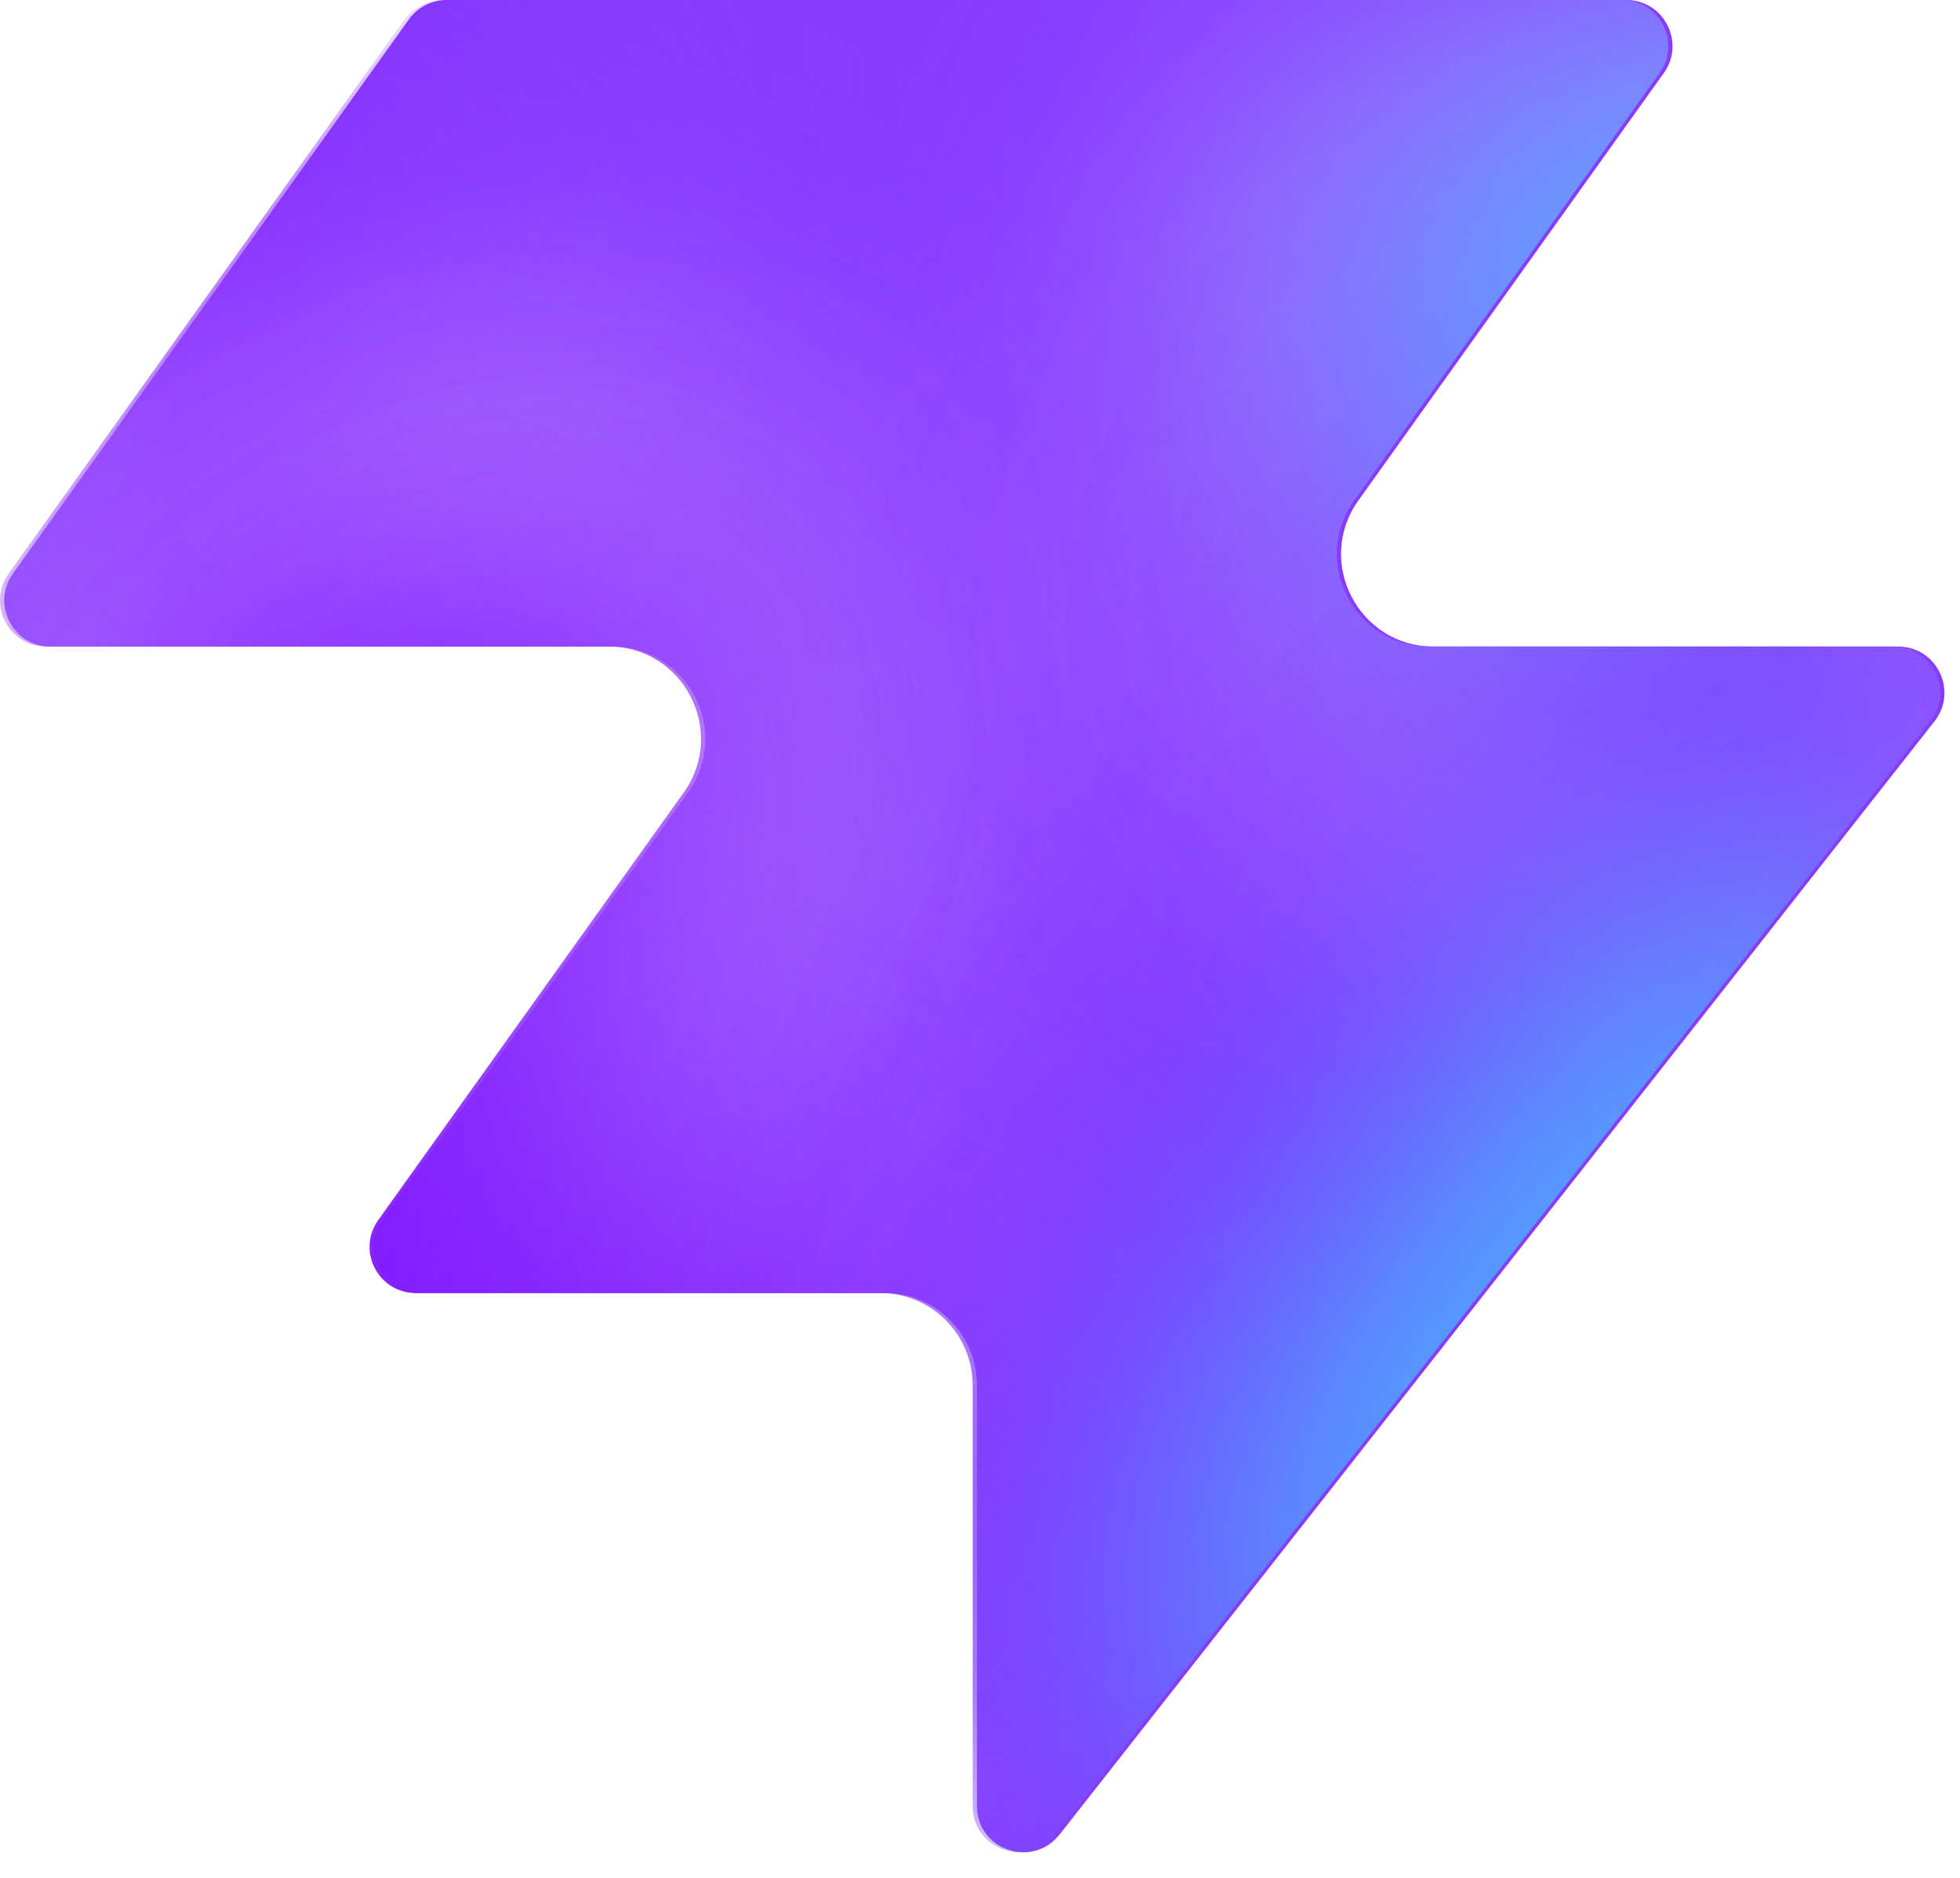
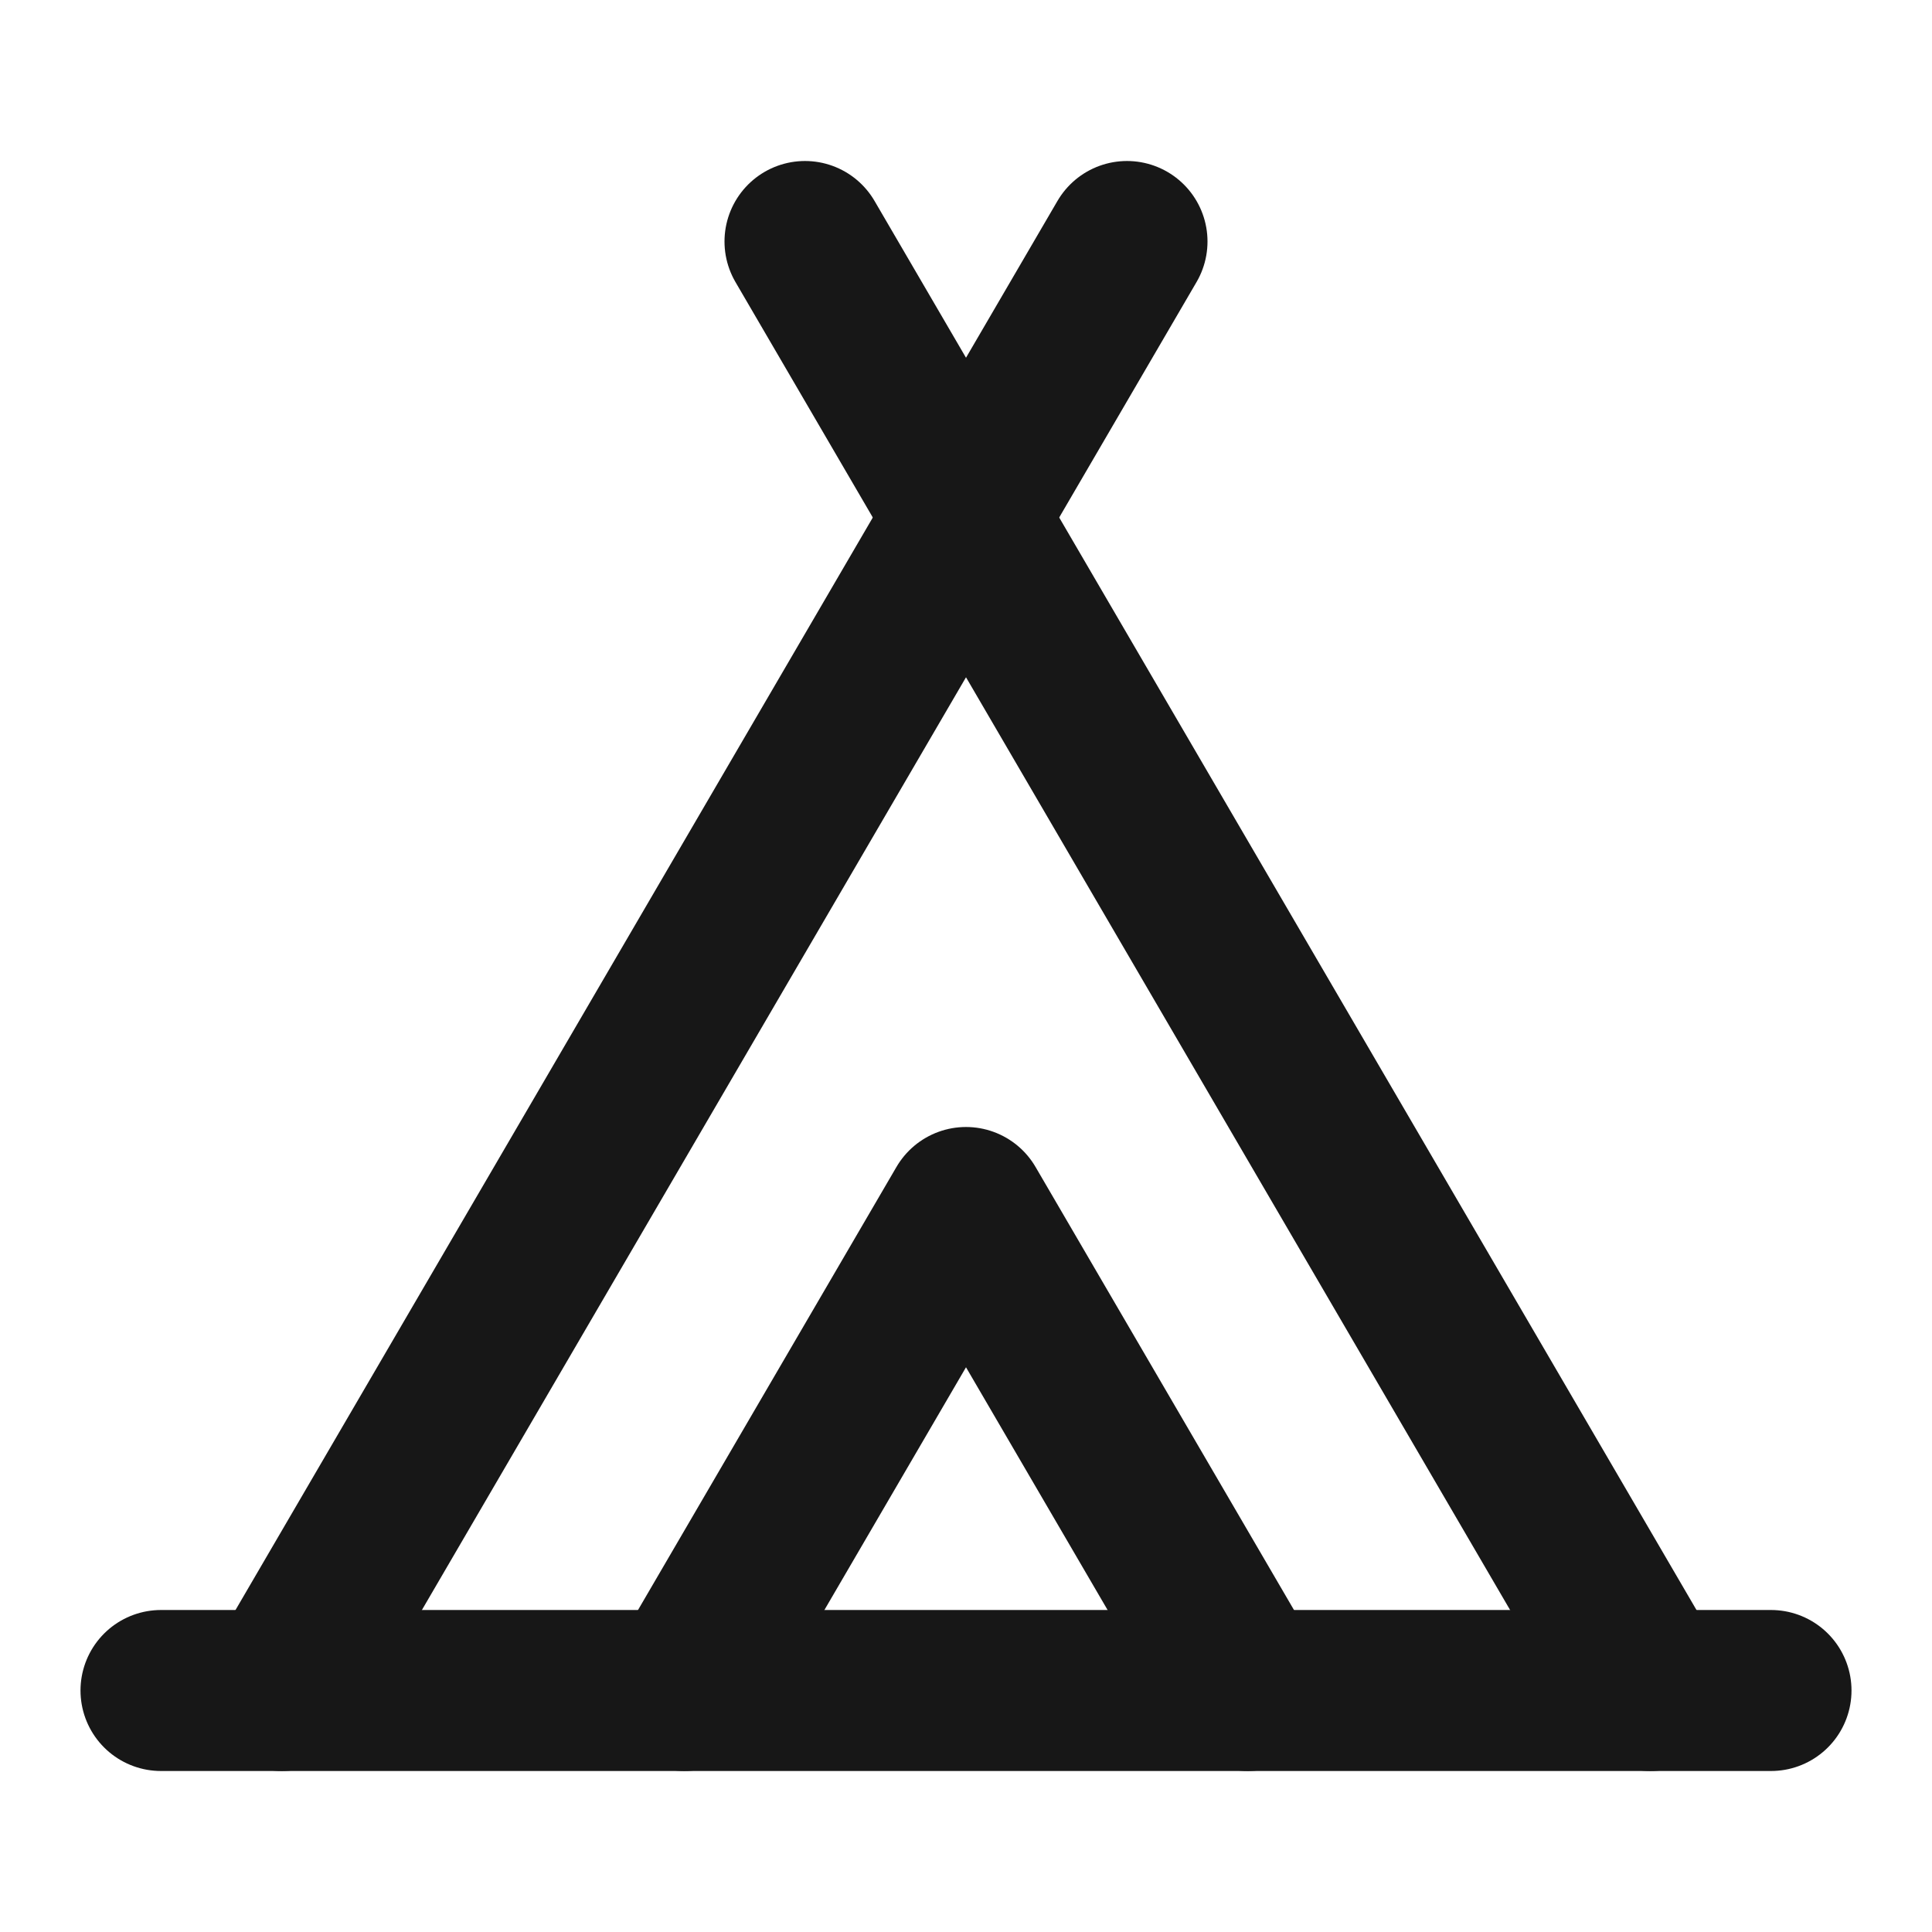
- <svg xmlns="http://www.w3.org/2000/svg" width="48" height="46" fill="none" viewBox="0 0 48 46">
-   <path fill="#863bff" d="M25.946 44.938c-.664.845-2.021.375-2.021-.698V33.937a2.26 2.26 0 0 0-2.262-2.262H10.287c-.92 0-1.456-1.04-.92-1.788l7.48-10.471c1.07-1.497 0-3.578-1.842-3.578H1.237c-.92 0-1.456-1.04-.92-1.788L10.013.474c.214-.297.556-.474.92-.474h28.894c.92 0 1.456 1.04.92 1.788l-7.48 10.471c-1.07 1.498 0 3.579 1.842 3.579h11.377c.943 0 1.473 1.088.89 1.83L25.947 44.94z" style="fill:#863bff;fill:color(display-p3 .525 .23 1);fill-opacity:1" />
-   <mask id="a" width="48" height="46" x="0" y="0" maskUnits="userSpaceOnUse" style="mask-type:alpha">
-     <path fill="#000" d="M25.842 44.938c-.664.844-2.021.375-2.021-.698V33.937a2.26 2.26 0 0 0-2.262-2.262H10.183c-.92 0-1.456-1.04-.92-1.788l7.48-10.471c1.07-1.498 0-3.579-1.842-3.579H1.133c-.92 0-1.456-1.04-.92-1.787L9.91.473c.214-.297.556-.474.92-.474h28.894c.92 0 1.456 1.04.92 1.788l-7.48 10.471c-1.07 1.498 0 3.578 1.842 3.578h11.377c.943 0 1.473 1.088.89 1.832L25.843 44.94z" style="fill:#000;fill-opacity:1" />
-   </mask>
-   <g mask="url(#a)">
-     <g filter="url(#b)">
-       <ellipse cx="5.508" cy="14.704" fill="#ede6ff" rx="5.508" ry="14.704" style="fill:#ede6ff;fill:color(display-p3 .927 .903 1);fill-opacity:1" transform="matrix(.00324 1 1 -.00324 -4.47 31.516)" />
-     </g>
-     <g filter="url(#c)">
-       <ellipse cx="10.399" cy="29.851" fill="#ede6ff" rx="10.399" ry="29.851" style="fill:#ede6ff;fill:color(display-p3 .927 .903 1);fill-opacity:1" transform="matrix(.00324 1 1 -.00324 -39.328 7.883)" />
-     </g>
-     <g filter="url(#d)">
-       <ellipse cx="5.508" cy="30.487" fill="#7e14ff" rx="5.508" ry="30.487" style="fill:#7e14ff;fill:color(display-p3 .492 .077 1);fill-opacity:1" transform="rotate(89.814 -25.913 -14.639)scale(1 -1)" />
-     </g>
-     <g filter="url(#e)">
-       <ellipse cx="5.508" cy="30.599" fill="#7e14ff" rx="5.508" ry="30.599" style="fill:#7e14ff;fill:color(display-p3 .492 .077 1);fill-opacity:1" transform="rotate(89.814 -32.644 -3.334)scale(1 -1)" />
-     </g>
-     <g filter="url(#f)">
-       <ellipse cx="5.508" cy="30.599" fill="#7e14ff" rx="5.508" ry="30.599" style="fill:#7e14ff;fill:color(display-p3 .492 .077 1);fill-opacity:1" transform="matrix(.00324 1 1 -.00324 -34.34 30.47)" />
-     </g>
-     <g filter="url(#g)">
-       <ellipse cx="14.072" cy="22.078" fill="#ede6ff" rx="14.072" ry="22.078" style="fill:#ede6ff;fill:color(display-p3 .927 .903 1);fill-opacity:1" transform="rotate(93.35 24.506 48.493)scale(-1 1)" />
-     </g>
-     <g filter="url(#h)">
-       <ellipse cx="3.47" cy="21.501" fill="#7e14ff" rx="3.47" ry="21.501" style="fill:#7e14ff;fill:color(display-p3 .492 .077 1);fill-opacity:1" transform="rotate(89.009 28.708 47.59)scale(-1 1)" />
-     </g>
-     <g filter="url(#i)">
-       <ellipse cx="3.47" cy="21.501" fill="#7e14ff" rx="3.47" ry="21.501" style="fill:#7e14ff;fill:color(display-p3 .492 .077 1);fill-opacity:1" transform="rotate(89.009 28.708 47.59)scale(-1 1)" />
-     </g>
-     <g filter="url(#j)">
-       <ellipse cx=".387" cy="8.972" fill="#7e14ff" rx="4.407" ry="29.108" style="fill:#7e14ff;fill:color(display-p3 .492 .077 1);fill-opacity:1" transform="rotate(39.51 .387 8.972)" />
-     </g>
-     <g filter="url(#k)">
-       <ellipse cx="47.523" cy="-6.092" fill="#7e14ff" rx="4.407" ry="29.108" style="fill:#7e14ff;fill:color(display-p3 .492 .077 1);fill-opacity:1" transform="rotate(37.892 47.523 -6.092)" />
-     </g>
-     <g filter="url(#l)">
-       <ellipse cx="41.412" cy="6.333" fill="#47bfff" rx="5.971" ry="9.665" style="fill:#47bfff;fill:color(display-p3 .28 .748 1);fill-opacity:1" transform="rotate(37.892 41.412 6.333)" />
-     </g>
-     <g filter="url(#m)">
-       <ellipse cx="-1.879" cy="38.332" fill="#7e14ff" rx="4.407" ry="29.108" style="fill:#7e14ff;fill:color(display-p3 .492 .077 1);fill-opacity:1" transform="rotate(37.892 -1.88 38.332)" />
-     </g>
-     <g filter="url(#n)">
-       <ellipse cx="-1.879" cy="38.332" fill="#7e14ff" rx="4.407" ry="29.108" style="fill:#7e14ff;fill:color(display-p3 .492 .077 1);fill-opacity:1" transform="rotate(37.892 -1.88 38.332)" />
-     </g>
-     <g filter="url(#o)">
-       <ellipse cx="35.651" cy="29.907" fill="#7e14ff" rx="4.407" ry="29.108" style="fill:#7e14ff;fill:color(display-p3 .492 .077 1);fill-opacity:1" transform="rotate(37.892 35.651 29.907)" />
-     </g>
-     <g filter="url(#p)">
-       <ellipse cx="38.418" cy="32.4" fill="#47bfff" rx="5.971" ry="15.297" style="fill:#47bfff;fill:color(display-p3 .28 .748 1);fill-opacity:1" transform="rotate(37.892 38.418 32.4)" />
-     </g>
-   </g>
-   <defs>
-     <filter id="b" width="60.045" height="41.654" x="-19.77" y="16.149" color-interpolation-filters="sRGB" filterUnits="userSpaceOnUse">
-       <feFlood flood-opacity="0" result="BackgroundImageFix" />
-       <feBlend in="SourceGraphic" in2="BackgroundImageFix" result="shape" />
-       <feGaussianBlur result="effect1_foregroundBlur_2002_17158" stdDeviation="7.659" />
-     </filter>
-     <filter id="c" width="90.34" height="51.437" x="-54.613" y="-7.533" color-interpolation-filters="sRGB" filterUnits="userSpaceOnUse">
-       <feFlood flood-opacity="0" result="BackgroundImageFix" />
-       <feBlend in="SourceGraphic" in2="BackgroundImageFix" result="shape" />
-       <feGaussianBlur result="effect1_foregroundBlur_2002_17158" stdDeviation="7.659" />
-     </filter>
-     <filter id="d" width="79.355" height="29.4" x="-49.64" y="2.03" color-interpolation-filters="sRGB" filterUnits="userSpaceOnUse">
-       <feFlood flood-opacity="0" result="BackgroundImageFix" />
-       <feBlend in="SourceGraphic" in2="BackgroundImageFix" result="shape" />
-       <feGaussianBlur result="effect1_foregroundBlur_2002_17158" stdDeviation="4.596" />
-     </filter>
-     <filter id="e" width="79.579" height="29.4" x="-45.045" y="20.029" color-interpolation-filters="sRGB" filterUnits="userSpaceOnUse">
-       <feFlood flood-opacity="0" result="BackgroundImageFix" />
-       <feBlend in="SourceGraphic" in2="BackgroundImageFix" result="shape" />
-       <feGaussianBlur result="effect1_foregroundBlur_2002_17158" stdDeviation="4.596" />
-     </filter>
-     <filter id="f" width="79.579" height="29.4" x="-43.513" y="21.178" color-interpolation-filters="sRGB" filterUnits="userSpaceOnUse">
-       <feFlood flood-opacity="0" result="BackgroundImageFix" />
-       <feBlend in="SourceGraphic" in2="BackgroundImageFix" result="shape" />
-       <feGaussianBlur result="effect1_foregroundBlur_2002_17158" stdDeviation="4.596" />
-     </filter>
-     <filter id="g" width="74.749" height="58.852" x="15.756" y="-17.901" color-interpolation-filters="sRGB" filterUnits="userSpaceOnUse">
-       <feFlood flood-opacity="0" result="BackgroundImageFix" />
-       <feBlend in="SourceGraphic" in2="BackgroundImageFix" result="shape" />
-       <feGaussianBlur result="effect1_foregroundBlur_2002_17158" stdDeviation="7.659" />
-     </filter>
-     <filter id="h" width="61.377" height="25.362" x="23.548" y="2.284" color-interpolation-filters="sRGB" filterUnits="userSpaceOnUse">
-       <feFlood flood-opacity="0" result="BackgroundImageFix" />
-       <feBlend in="SourceGraphic" in2="BackgroundImageFix" result="shape" />
-       <feGaussianBlur result="effect1_foregroundBlur_2002_17158" stdDeviation="4.596" />
-     </filter>
-     <filter id="i" width="61.377" height="25.362" x="23.548" y="2.284" color-interpolation-filters="sRGB" filterUnits="userSpaceOnUse">
-       <feFlood flood-opacity="0" result="BackgroundImageFix" />
-       <feBlend in="SourceGraphic" in2="BackgroundImageFix" result="shape" />
-       <feGaussianBlur result="effect1_foregroundBlur_2002_17158" stdDeviation="4.596" />
-     </filter>
-     <filter id="j" width="56.045" height="63.649" x="-27.636" y="-22.853" color-interpolation-filters="sRGB" filterUnits="userSpaceOnUse">
-       <feFlood flood-opacity="0" result="BackgroundImageFix" />
-       <feBlend in="SourceGraphic" in2="BackgroundImageFix" result="shape" />
-       <feGaussianBlur result="effect1_foregroundBlur_2002_17158" stdDeviation="4.596" />
-     </filter>
-     <filter id="k" width="54.814" height="64.646" x="20.116" y="-38.415" color-interpolation-filters="sRGB" filterUnits="userSpaceOnUse">
-       <feFlood flood-opacity="0" result="BackgroundImageFix" />
-       <feBlend in="SourceGraphic" in2="BackgroundImageFix" result="shape" />
-       <feGaussianBlur result="effect1_foregroundBlur_2002_17158" stdDeviation="4.596" />
-     </filter>
-     <filter id="l" width="33.541" height="35.313" x="24.641" y="-11.323" color-interpolation-filters="sRGB" filterUnits="userSpaceOnUse">
-       <feFlood flood-opacity="0" result="BackgroundImageFix" />
-       <feBlend in="SourceGraphic" in2="BackgroundImageFix" result="shape" />
-       <feGaussianBlur result="effect1_foregroundBlur_2002_17158" stdDeviation="4.596" />
-     </filter>
-     <filter id="m" width="54.814" height="64.646" x="-29.286" y="6.009" color-interpolation-filters="sRGB" filterUnits="userSpaceOnUse">
-       <feFlood flood-opacity="0" result="BackgroundImageFix" />
-       <feBlend in="SourceGraphic" in2="BackgroundImageFix" result="shape" />
-       <feGaussianBlur result="effect1_foregroundBlur_2002_17158" stdDeviation="4.596" />
-     </filter>
-     <filter id="n" width="54.814" height="64.646" x="-29.286" y="6.009" color-interpolation-filters="sRGB" filterUnits="userSpaceOnUse">
-       <feFlood flood-opacity="0" result="BackgroundImageFix" />
-       <feBlend in="SourceGraphic" in2="BackgroundImageFix" result="shape" />
-       <feGaussianBlur result="effect1_foregroundBlur_2002_17158" stdDeviation="4.596" />
-     </filter>
-     <filter id="o" width="54.814" height="64.646" x="8.244" y="-2.416" color-interpolation-filters="sRGB" filterUnits="userSpaceOnUse">
-       <feFlood flood-opacity="0" result="BackgroundImageFix" />
-       <feBlend in="SourceGraphic" in2="BackgroundImageFix" result="shape" />
-       <feGaussianBlur result="effect1_foregroundBlur_2002_17158" stdDeviation="4.596" />
-     </filter>
-     <filter id="p" width="39.409" height="43.623" x="18.713" y="10.588" color-interpolation-filters="sRGB" filterUnits="userSpaceOnUse">
-       <feFlood flood-opacity="0" result="BackgroundImageFix" />
-       <feBlend in="SourceGraphic" in2="BackgroundImageFix" result="shape" />
-       <feGaussianBlur result="effect1_foregroundBlur_2002_17158" stdDeviation="4.596" />
-     </filter>
-   </defs>
+ <svg xmlns="http://www.w3.org/2000/svg" width="24" height="24" viewBox="0 0 24 24" fill="none" stroke="currentColor" stroke-width="2" stroke-linecap="round" stroke-linejoin="round">
+   <style>
+     path { stroke: #171717; }
+     @media (prefers-color-scheme: dark) {
+       path { stroke: #ededed; }
+     }
+   </style>
+   <path d="M3.5 21 14 3" />
+   <path d="M20.5 21 10 3" />
+   <path d="M15.5 21 12 15l-3.5 6" />
+   <path d="M2 21h20" />
</svg>
